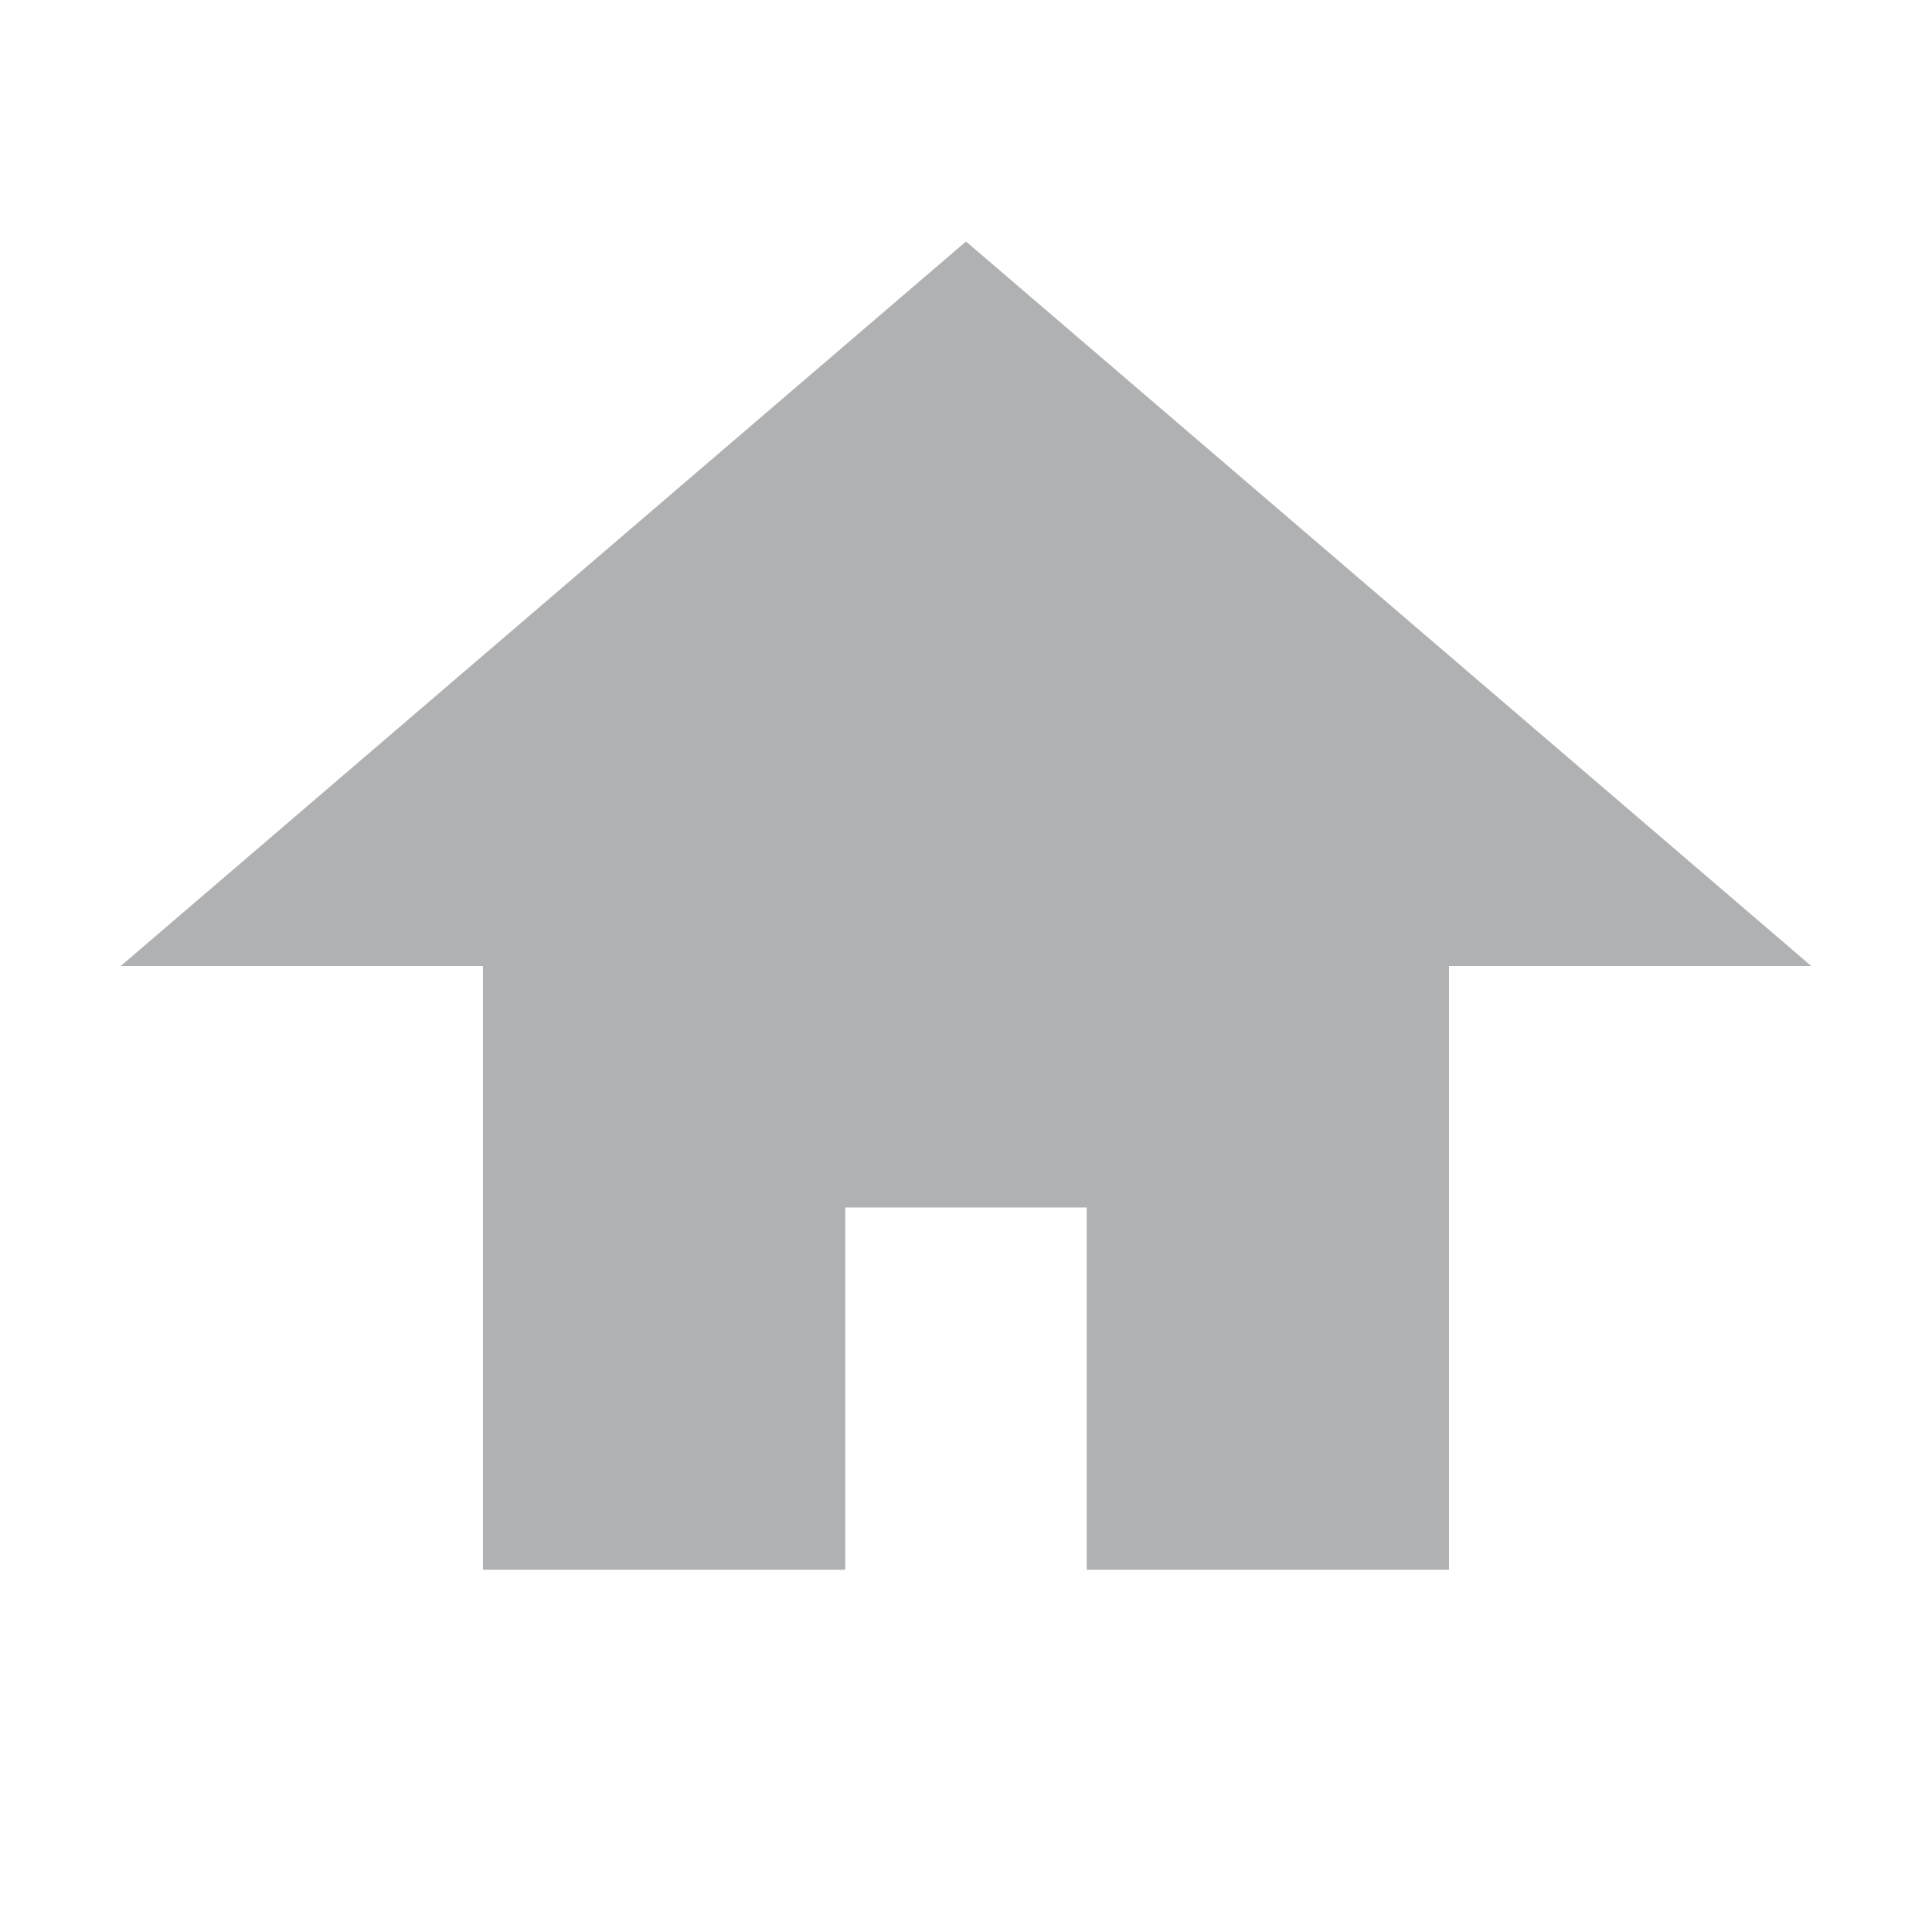
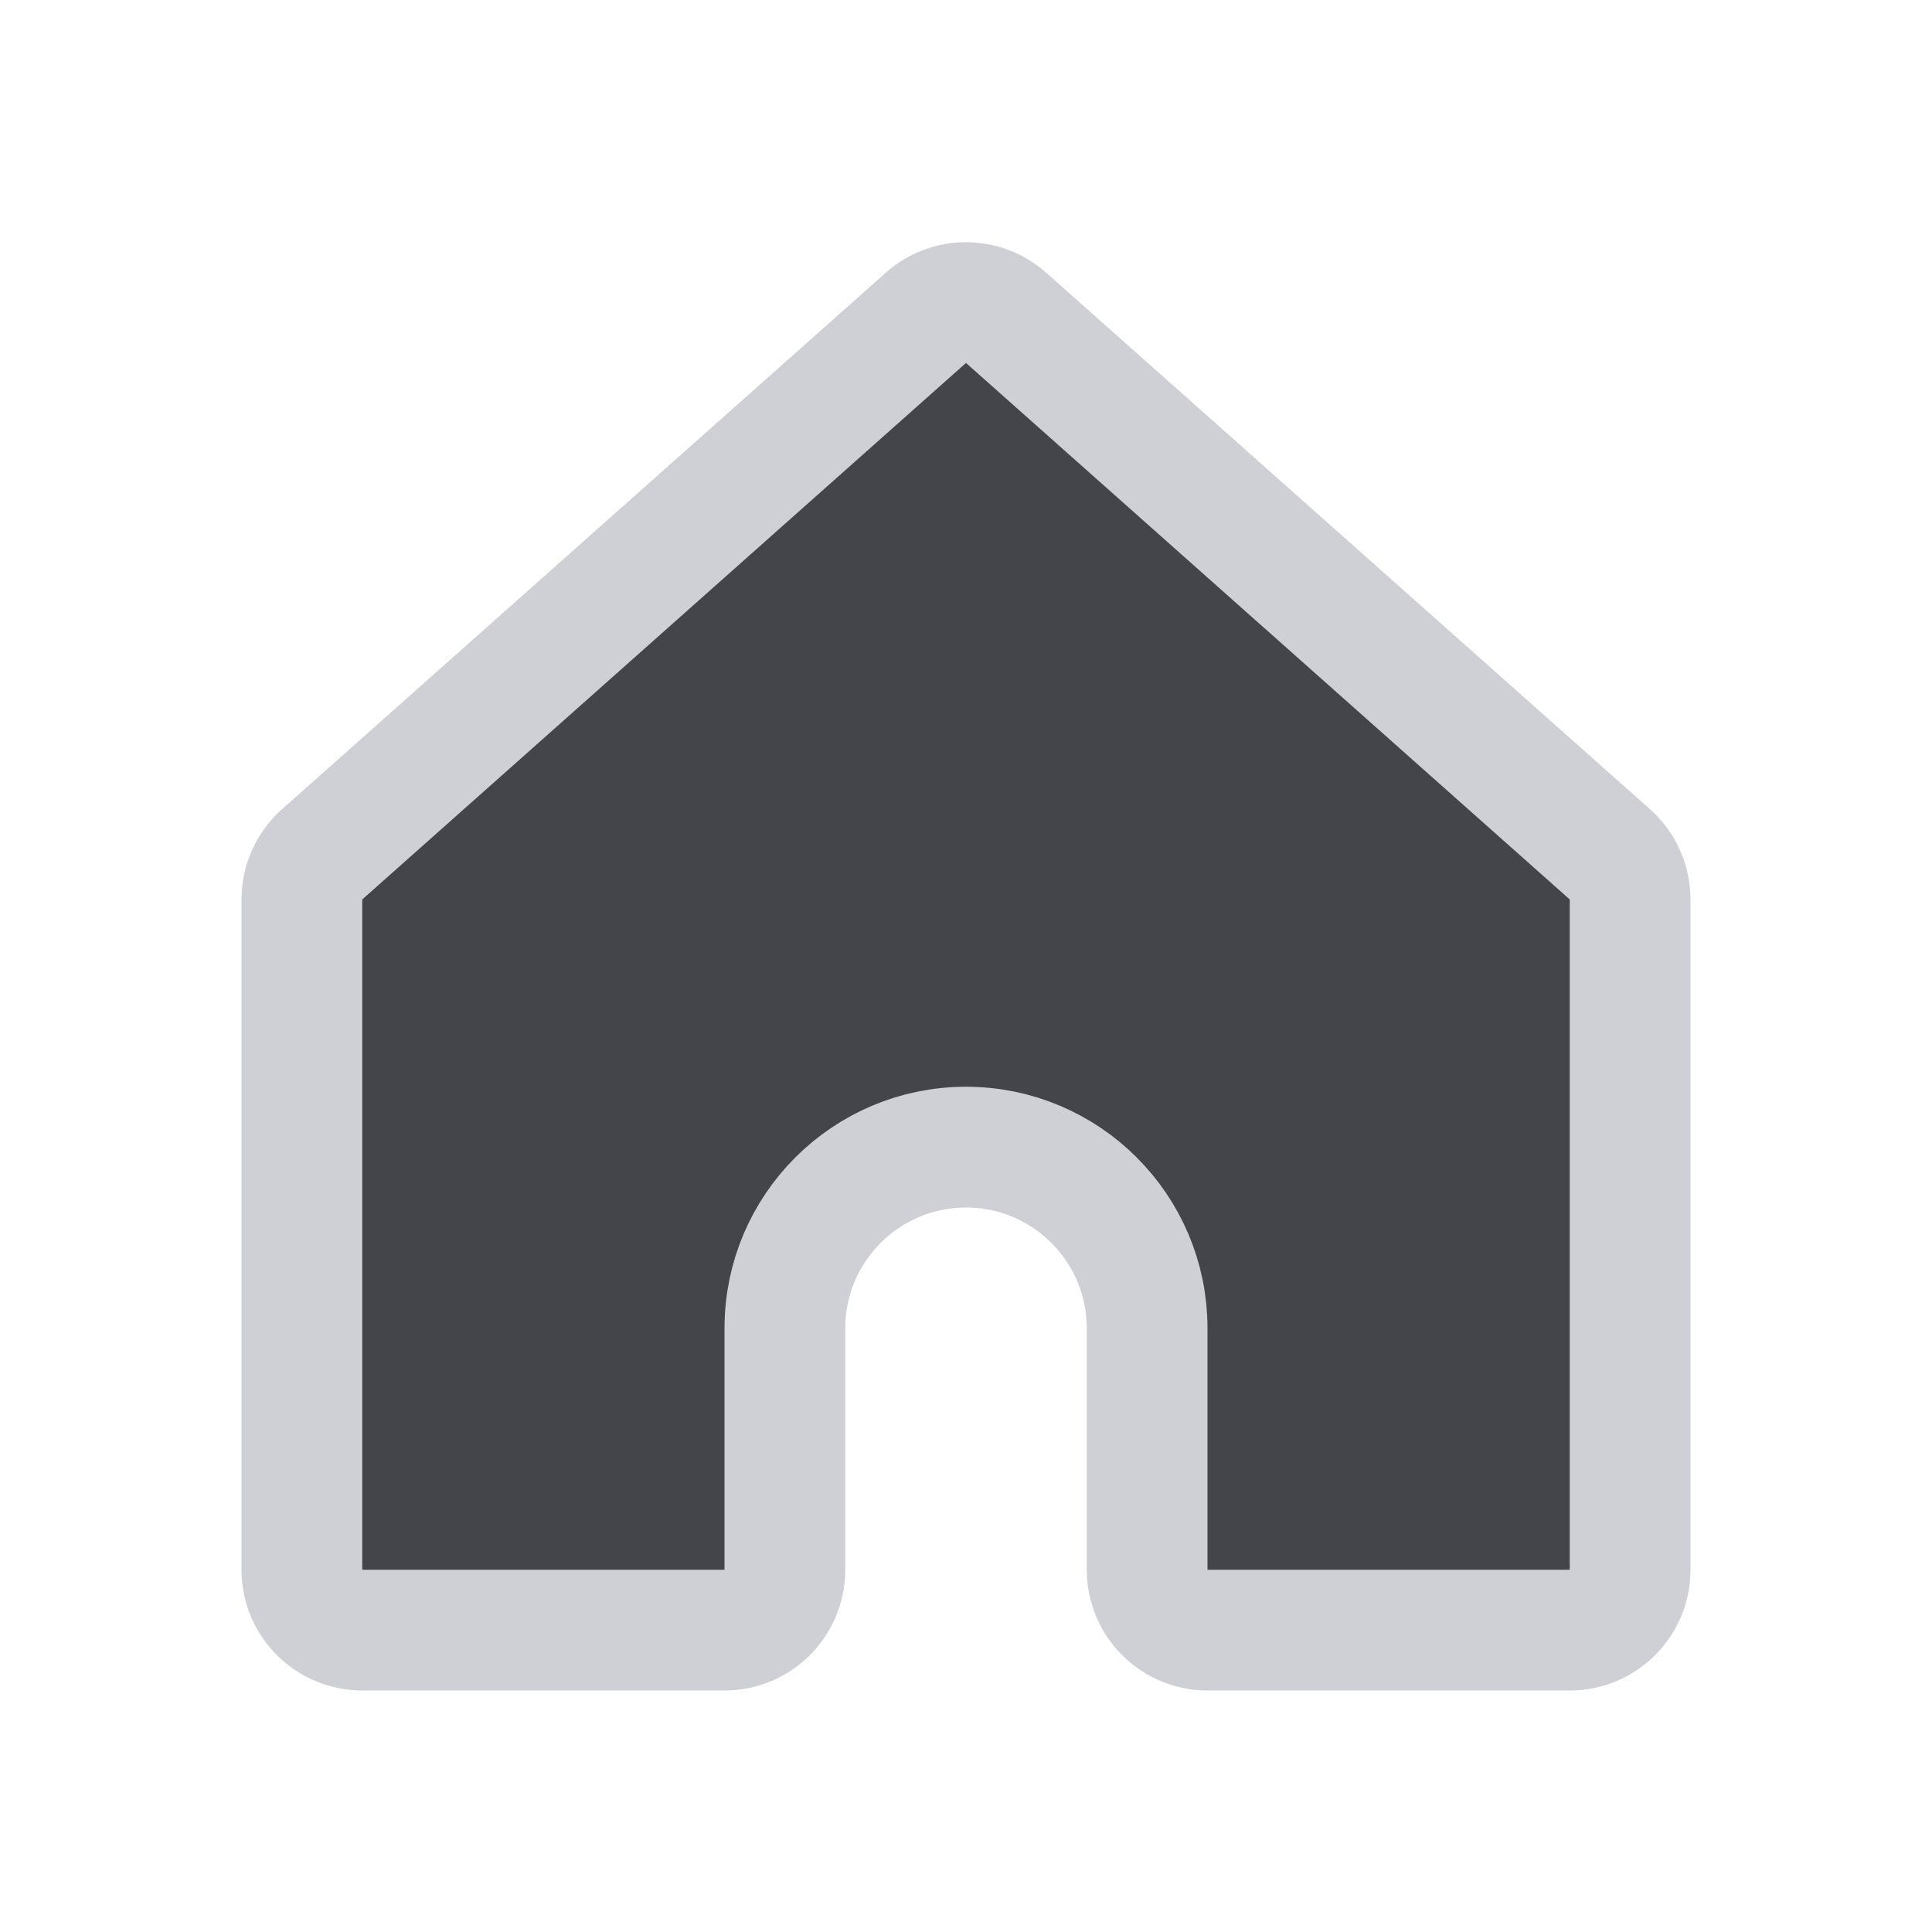
- <svg xmlns="http://www.w3.org/2000/svg" width="16" height="16" viewBox="0 0 16 16">
-   <g fill="none" fill-rule="evenodd">
-     <path fill="#AFB1B3" d="M9,13 L9,10 L7,10 L7,13 L4,13 L4,7 L12,7 L12,13 L9,13 Z" />
-     <polygon fill="#AFB1B3" points="8 2 15 8 1 8" />
-   </g>
+ <svg xmlns="http://www.w3.org/2000/svg" width="16" height="16" viewBox="0 0 16 16" fill="none">
+   <path d="M8.332 2.632L13.332 7.075C13.439 7.17 13.5 7.306 13.5 7.449V13C13.5 13.276 13.276 13.5 13 13.5H10C9.724 13.5 9.5 13.276 9.5 13V11C9.5 10.172 8.828 9.5 8 9.5C7.172 9.5 6.5 10.172 6.5 11V13C6.5 13.276 6.276 13.5 6 13.5H3C2.724 13.5 2.5 13.276 2.5 13V7.449C2.5 7.306 2.561 7.17 2.668 7.075L7.668 2.632C7.857 2.464 8.143 2.464 8.332 2.632Z" fill="#43454A" stroke="#CED0D6" stroke-linecap="round" stroke-linejoin="round" />
</svg>
